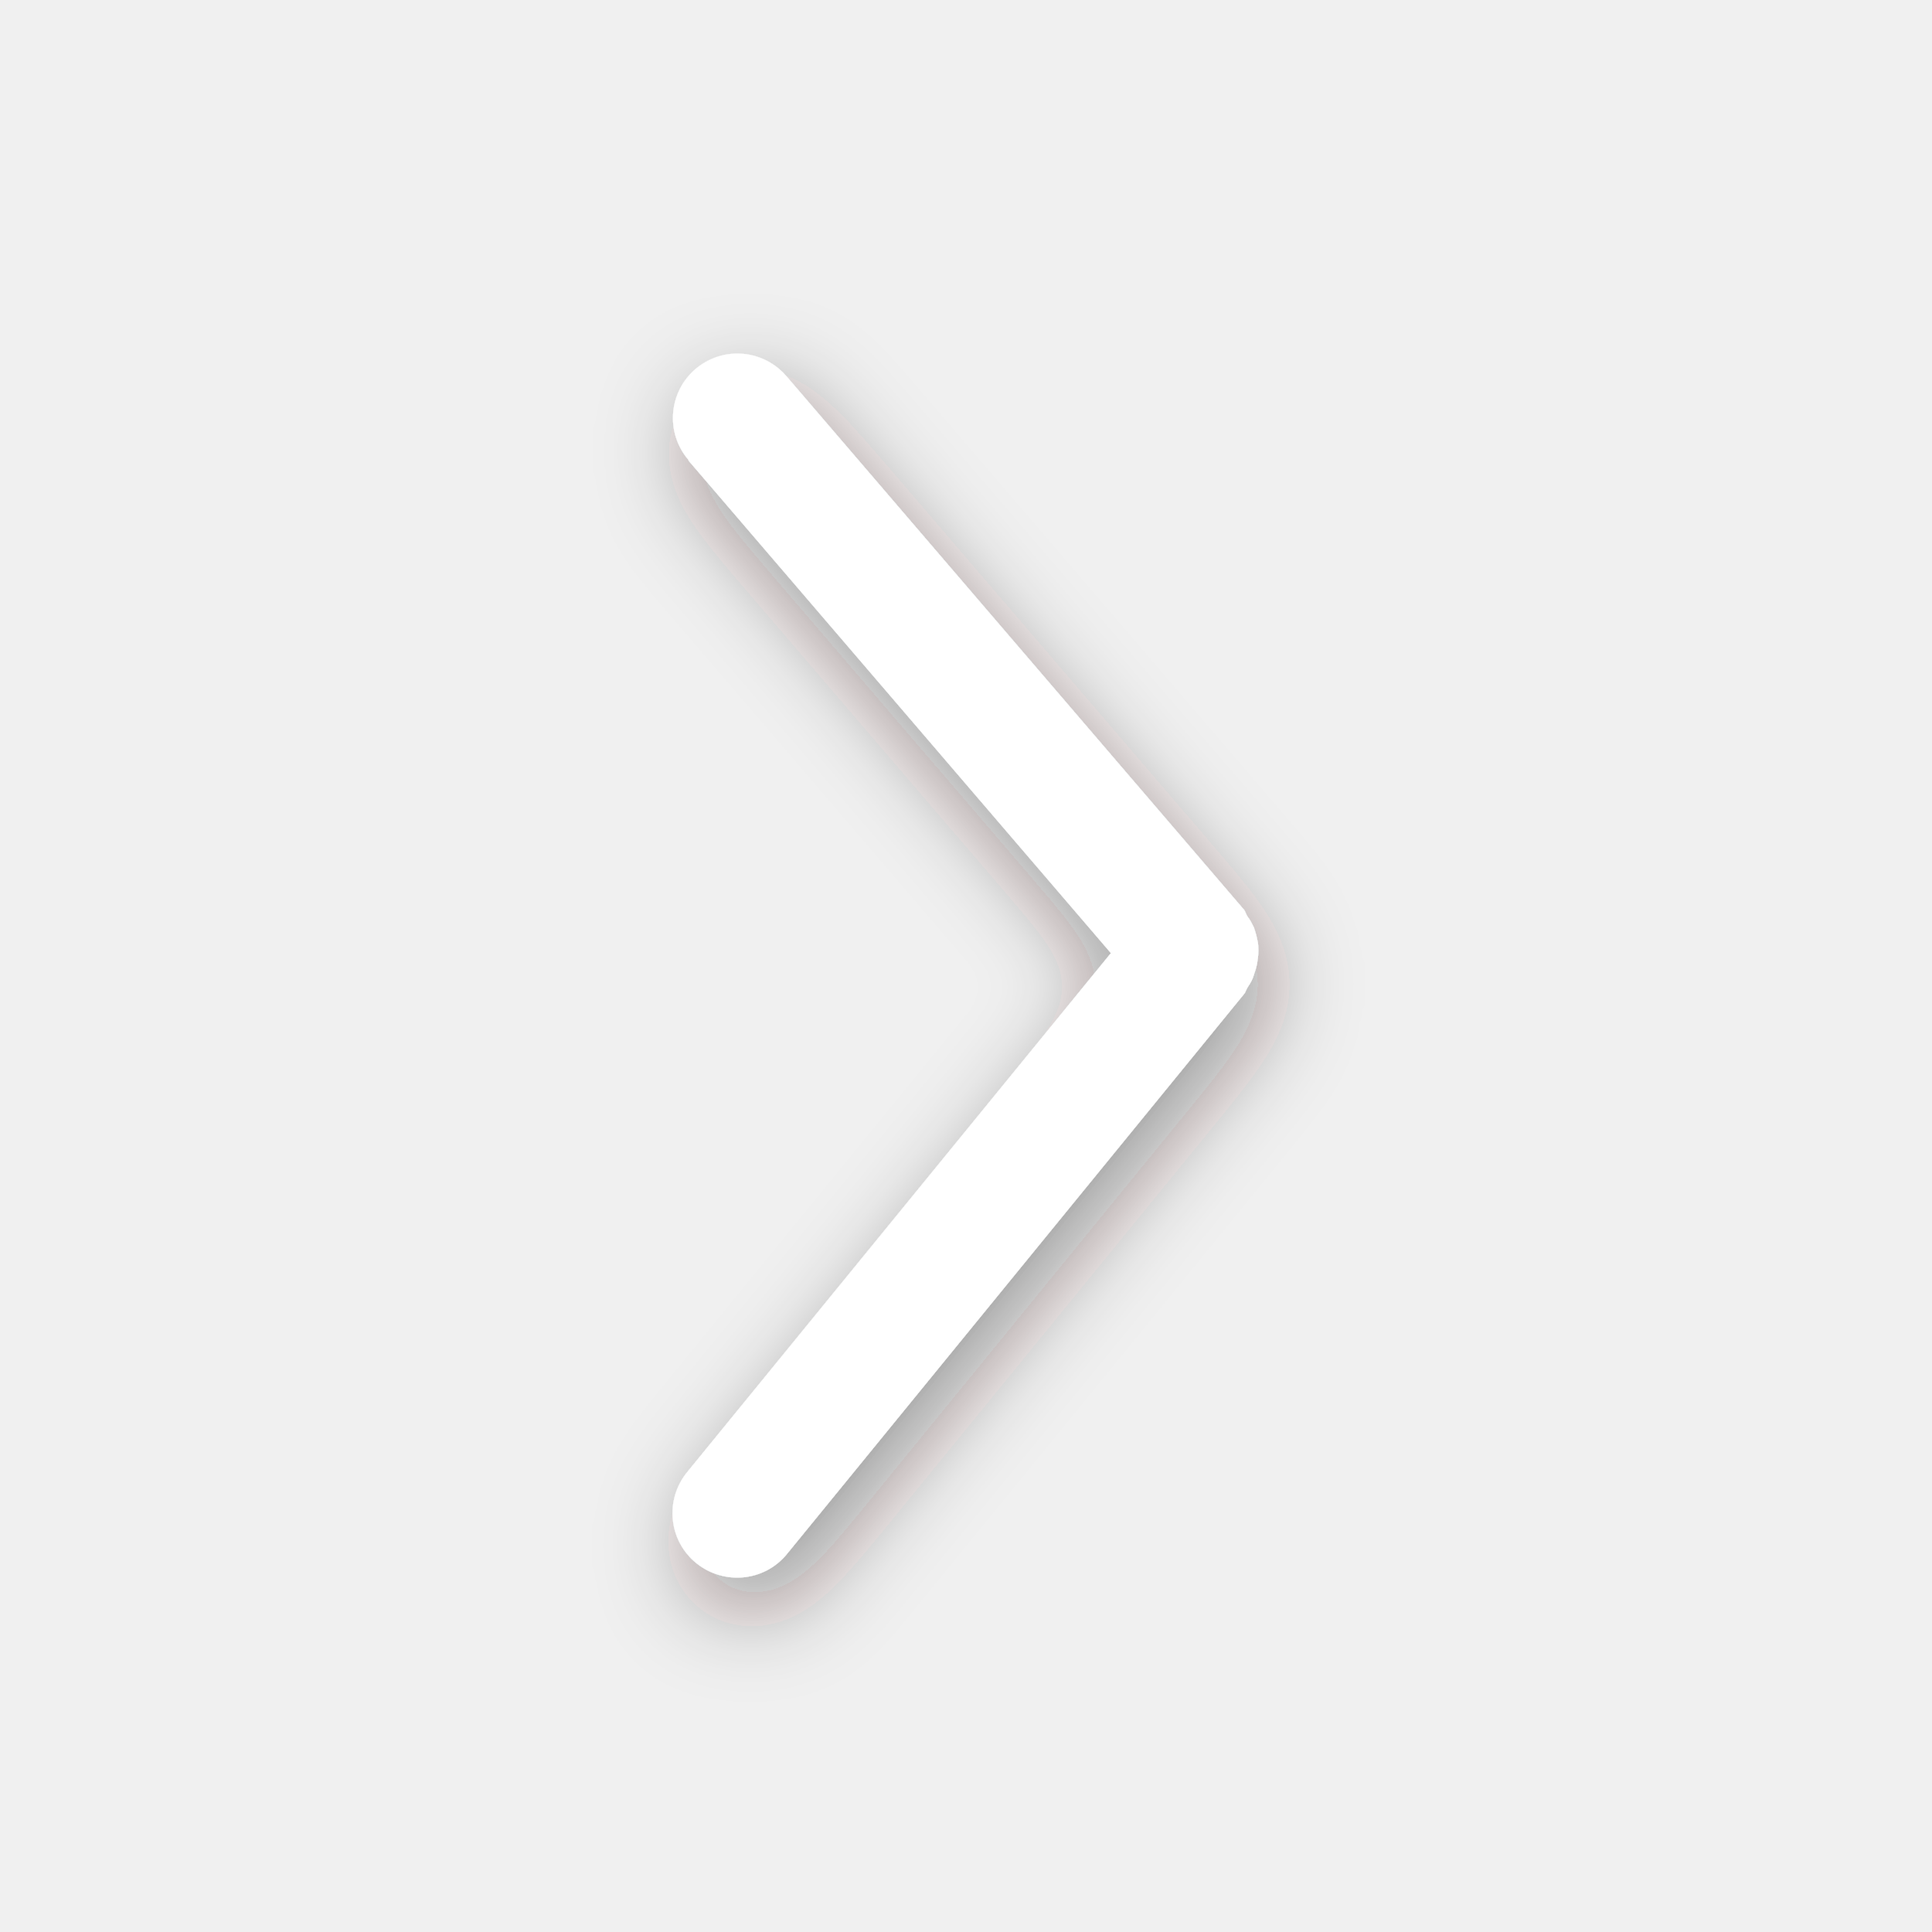
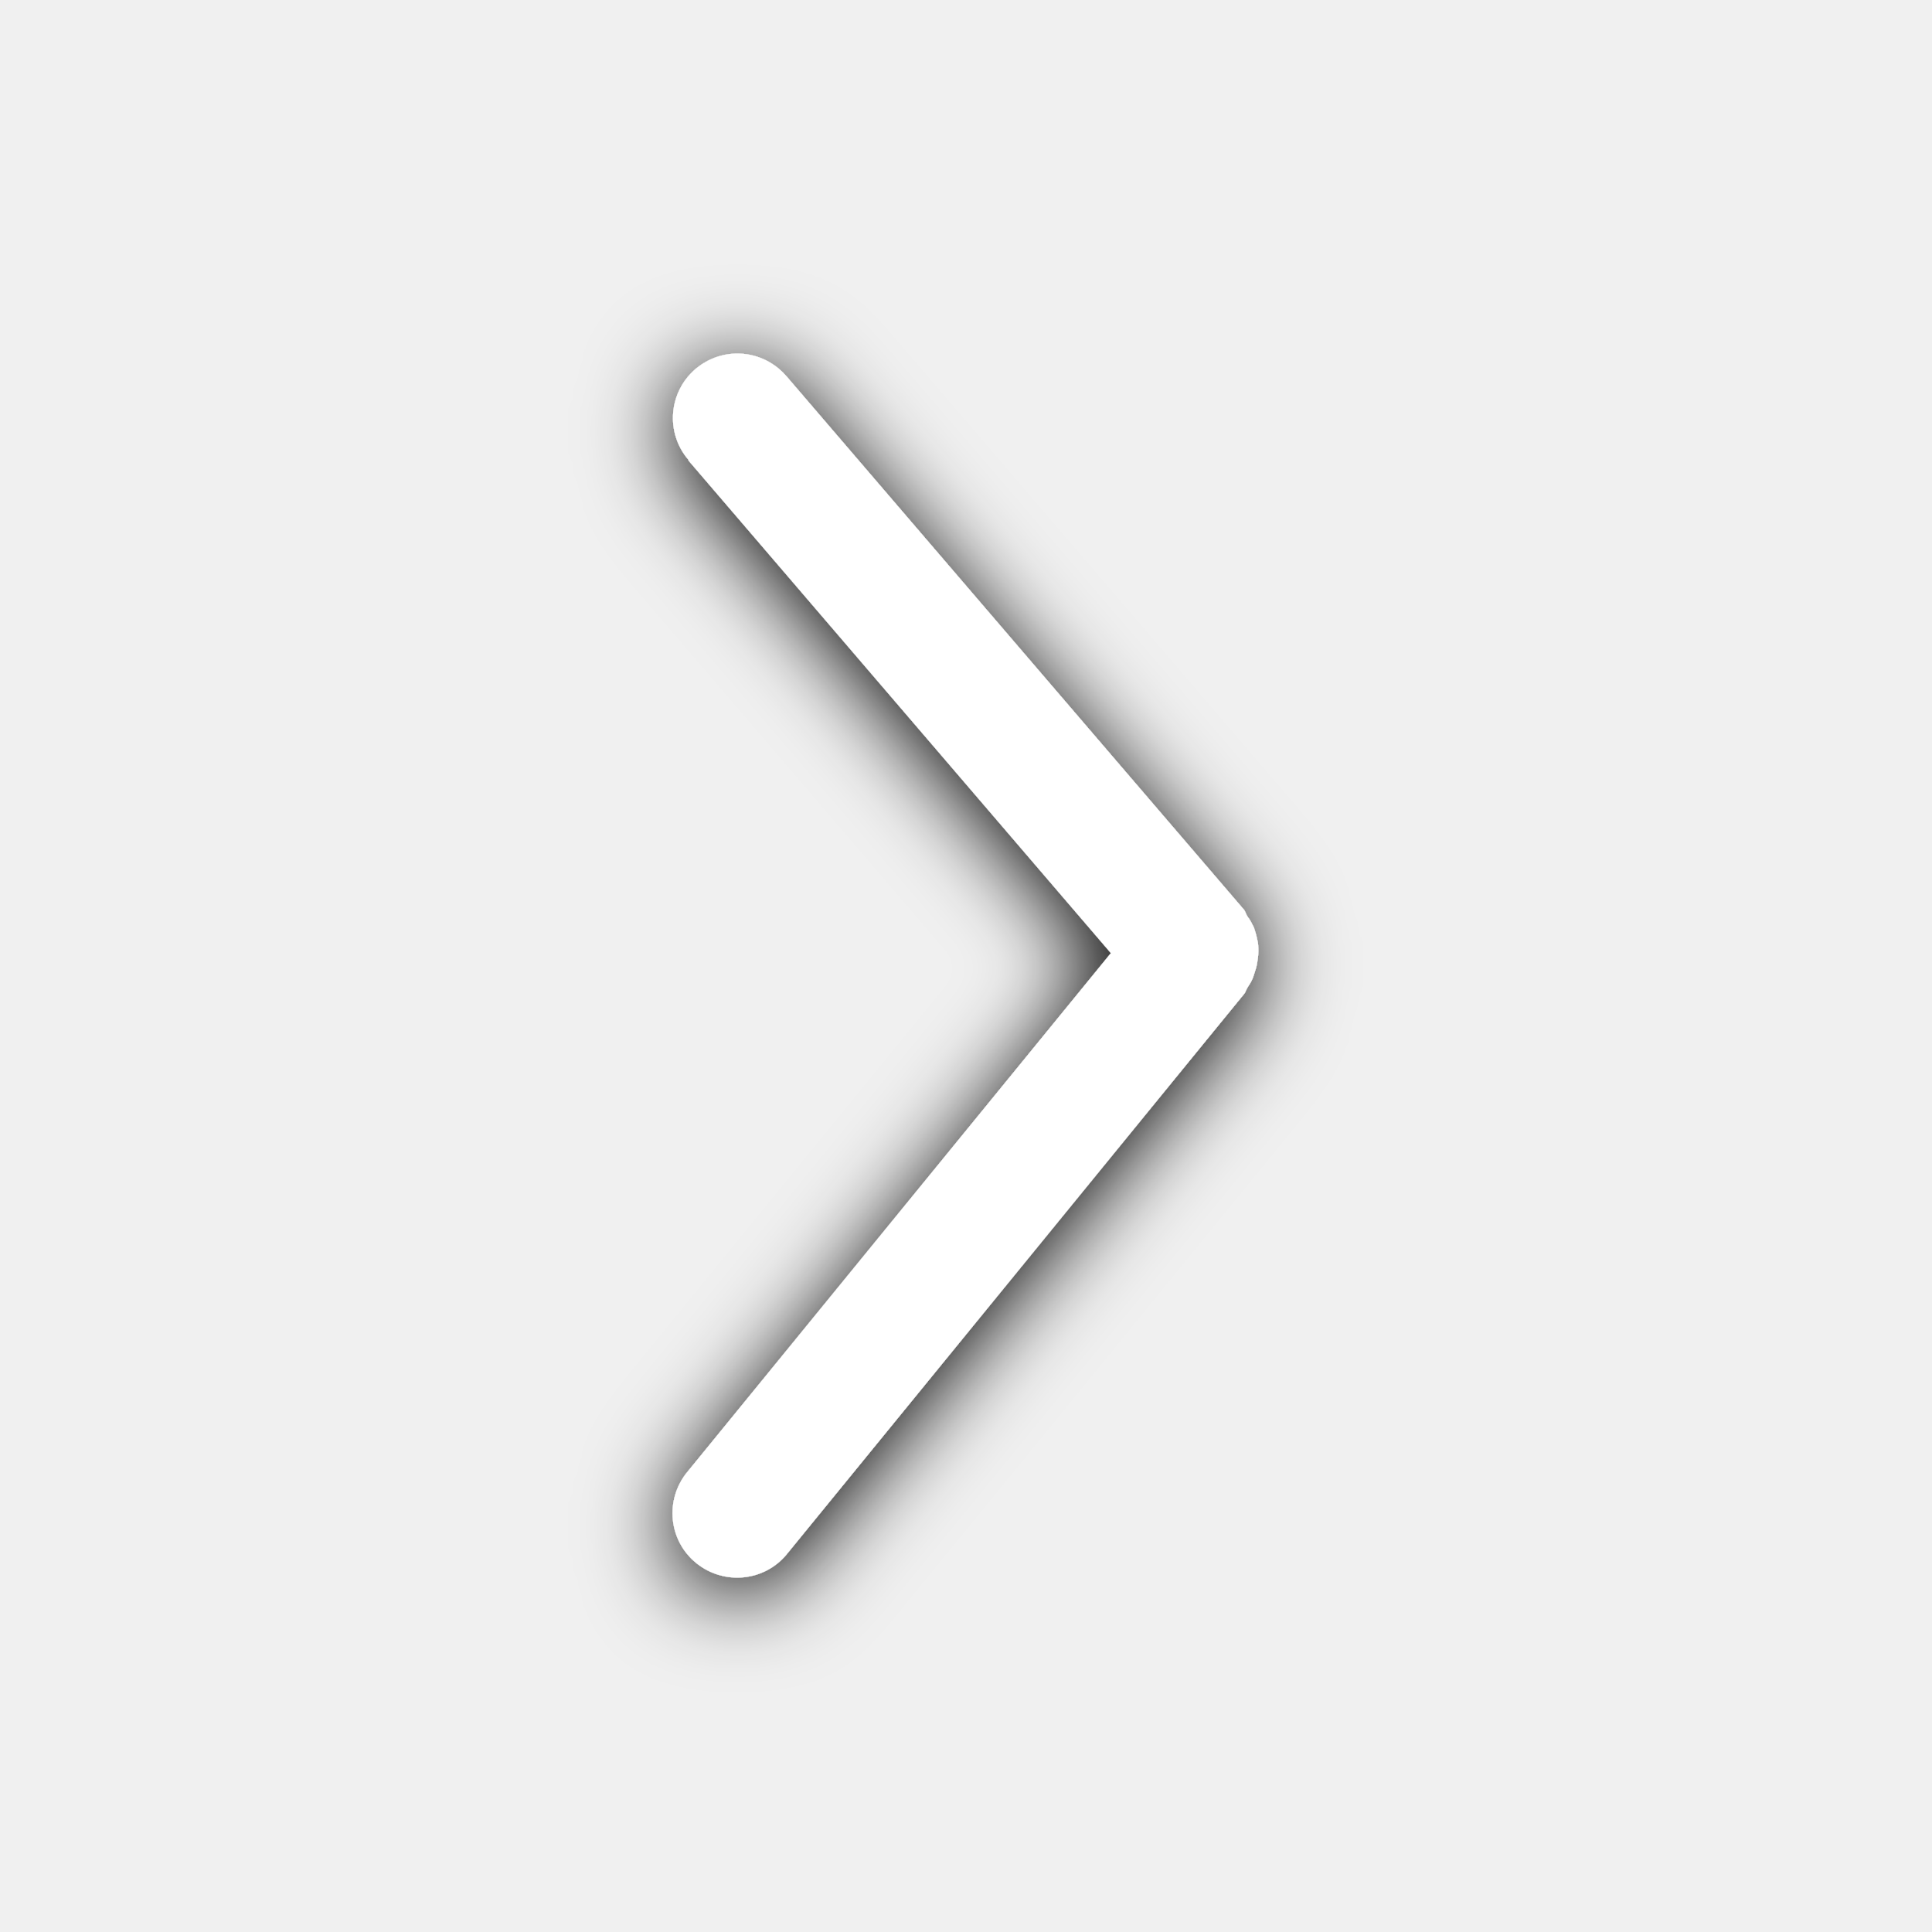
<svg xmlns="http://www.w3.org/2000/svg" id="Layer_1" viewBox="0 0 30 30">
  <defs>
-     <style>.cls-1{fill:#fff;filter:url(#drop-shadow-2);}</style>
+     <style>
+       .cls-1{fill:#fff;filter:url(#drop-shadow-2);}
+     </style>
    <filter id="drop-shadow-2" filterUnits="userSpaceOnUse">
-       <feOffset dx=".2" dy=".5" />
-       <feGaussianBlur result="blur" stdDeviation=".7" />
-       <feFlood flood-color="#231f20" flood-opacity=".4" />
+       <feOffset dx="0" dy="0.2" />
+       <feGaussianBlur result="blur" stdDeviation="0.7" />
+       <feFlood flood-color="#000" flood-opacity="1" />
      <feComposite in2="blur" operator="in" />
      <feComposite in="SourceGraphic" />
    </filter>
  </defs>
  <path class="cls-1" d="m10.69,7.15l6.56,7.65-6.58,8.06c-.35.43-.29,1.06.14,1.41.43.35,1.06.29,1.41-.14l7.11-8.71s.03-.07.05-.1c.04-.06.07-.11.09-.18.02-.06.04-.12.05-.18.01-.06.02-.12.02-.19,0-.06,0-.12-.02-.19-.01-.06-.03-.12-.05-.18-.03-.06-.06-.12-.1-.17-.02-.03-.03-.07-.05-.1l-7.11-8.29c-.2-.23-.48-.35-.76-.35-.23,0-.46.08-.65.24-.42.36-.47.99-.11,1.41Z" />
</svg>
